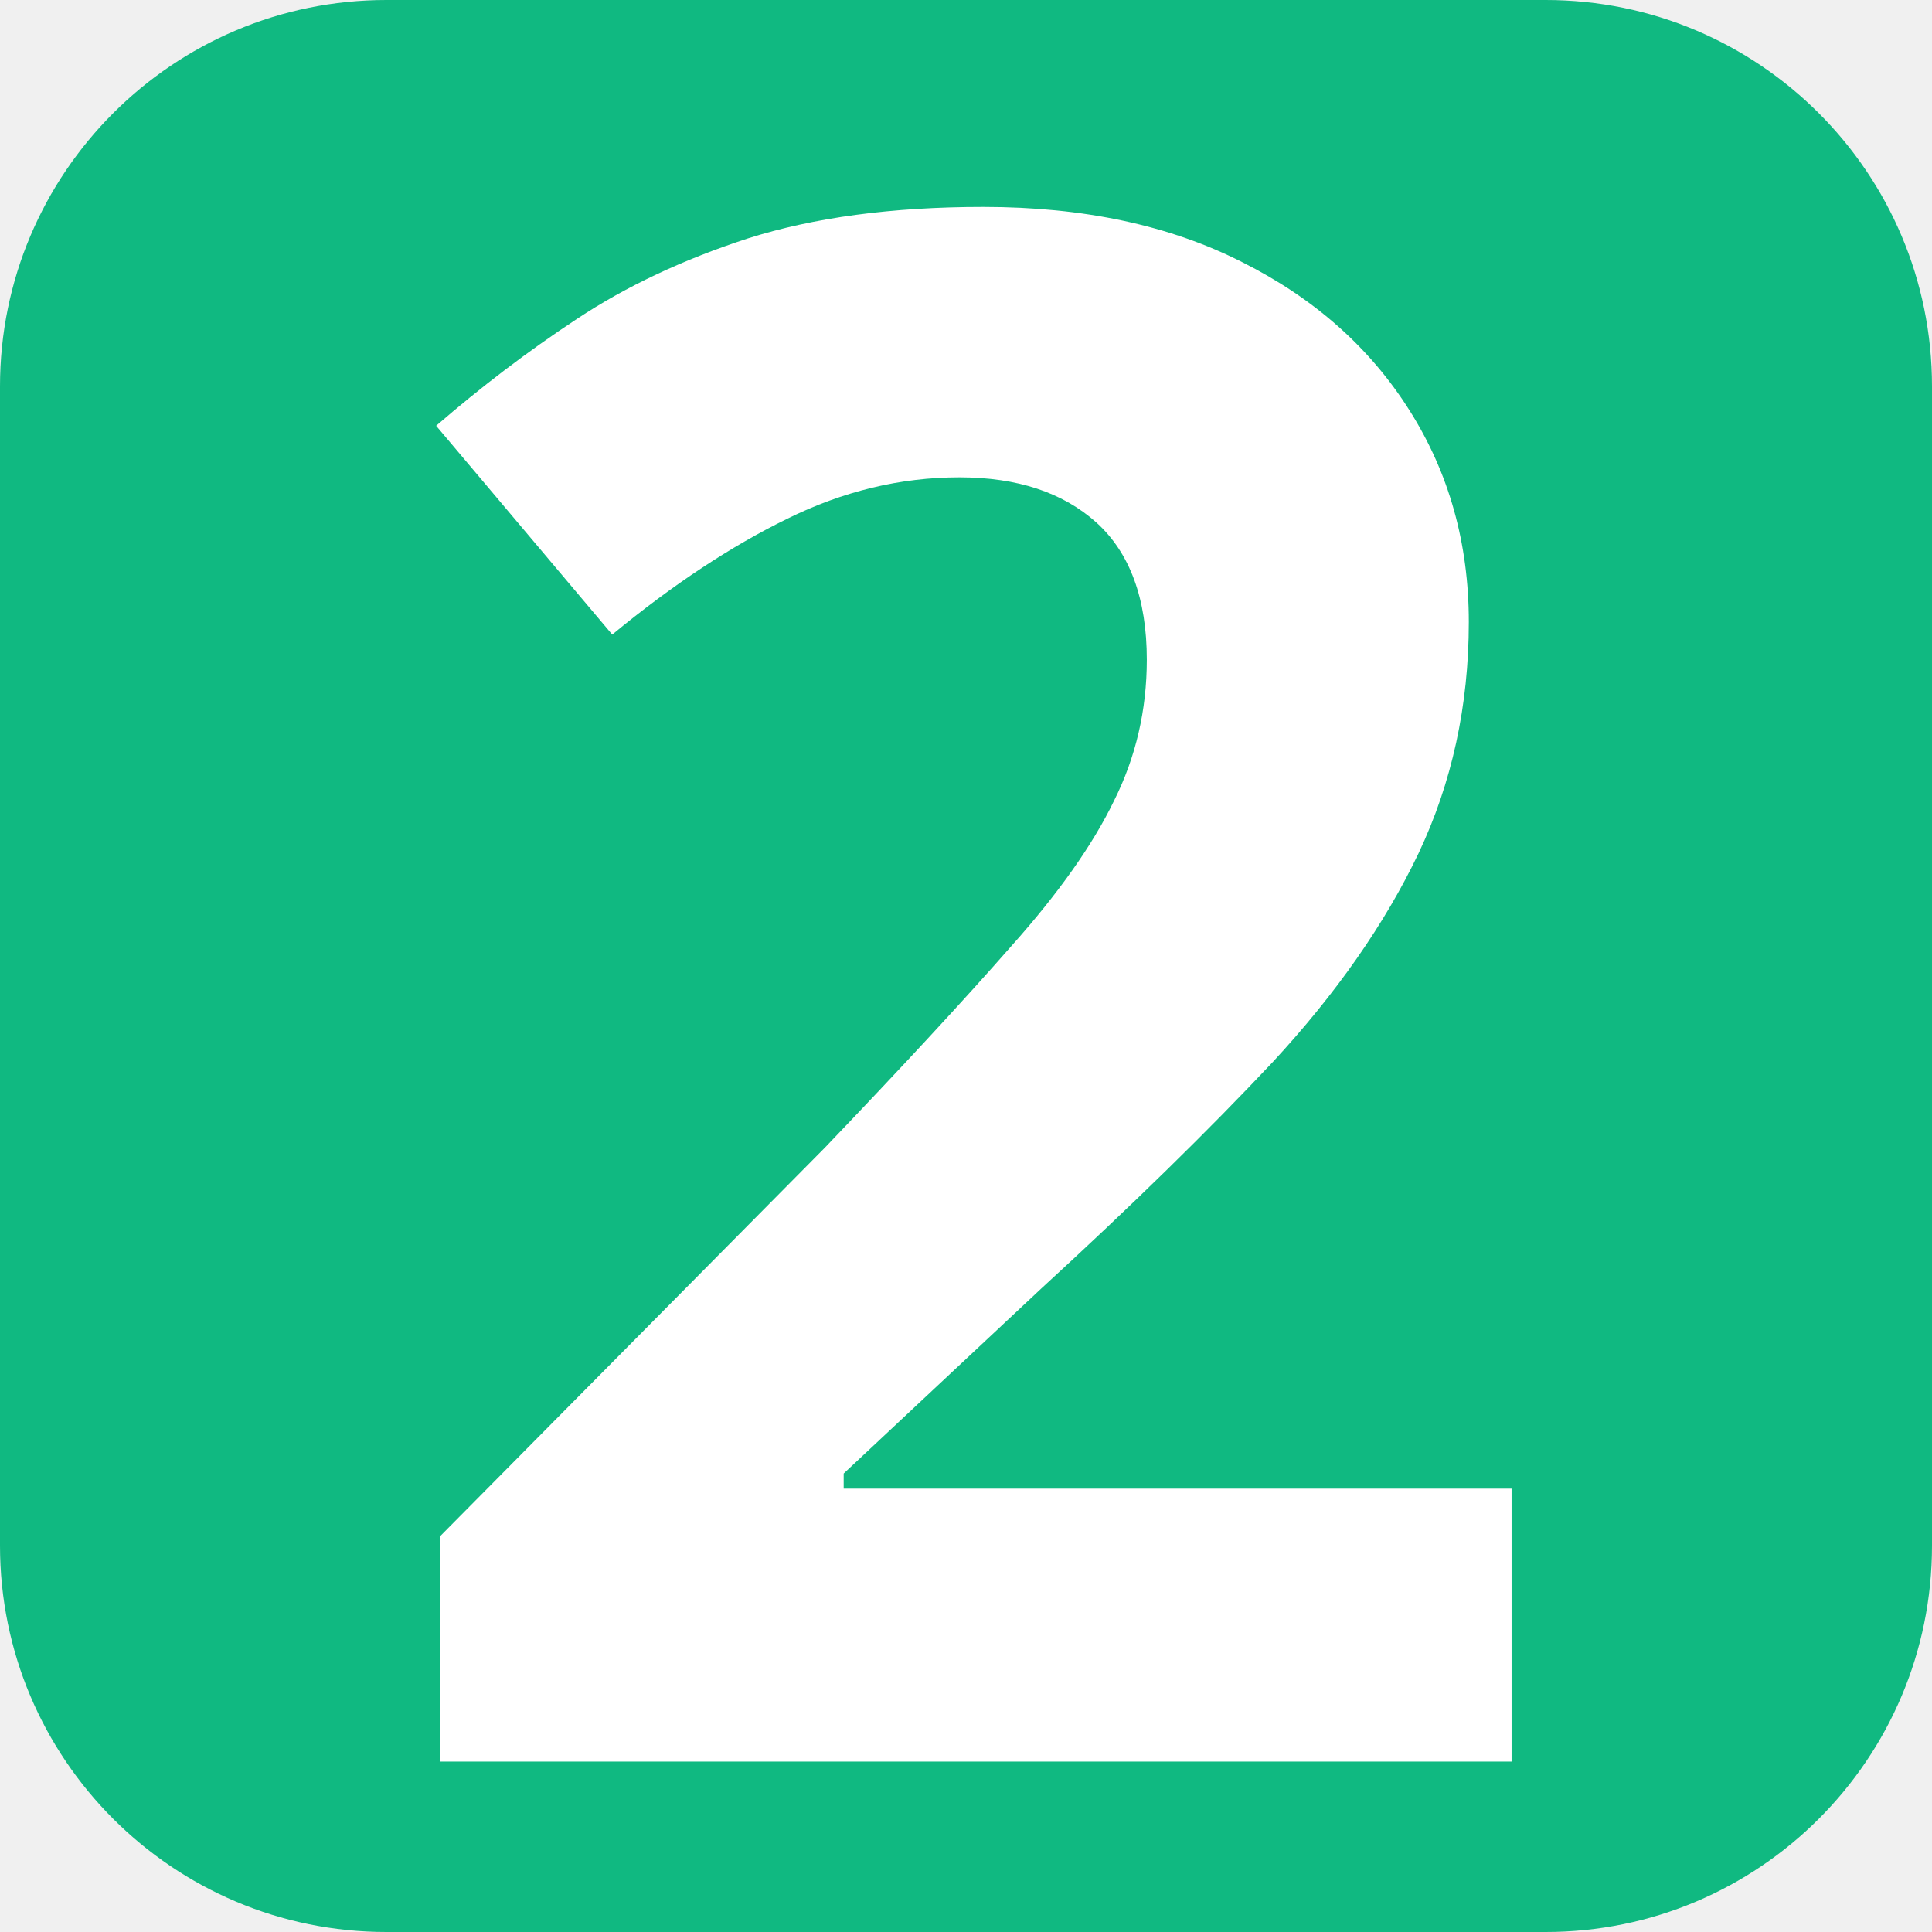
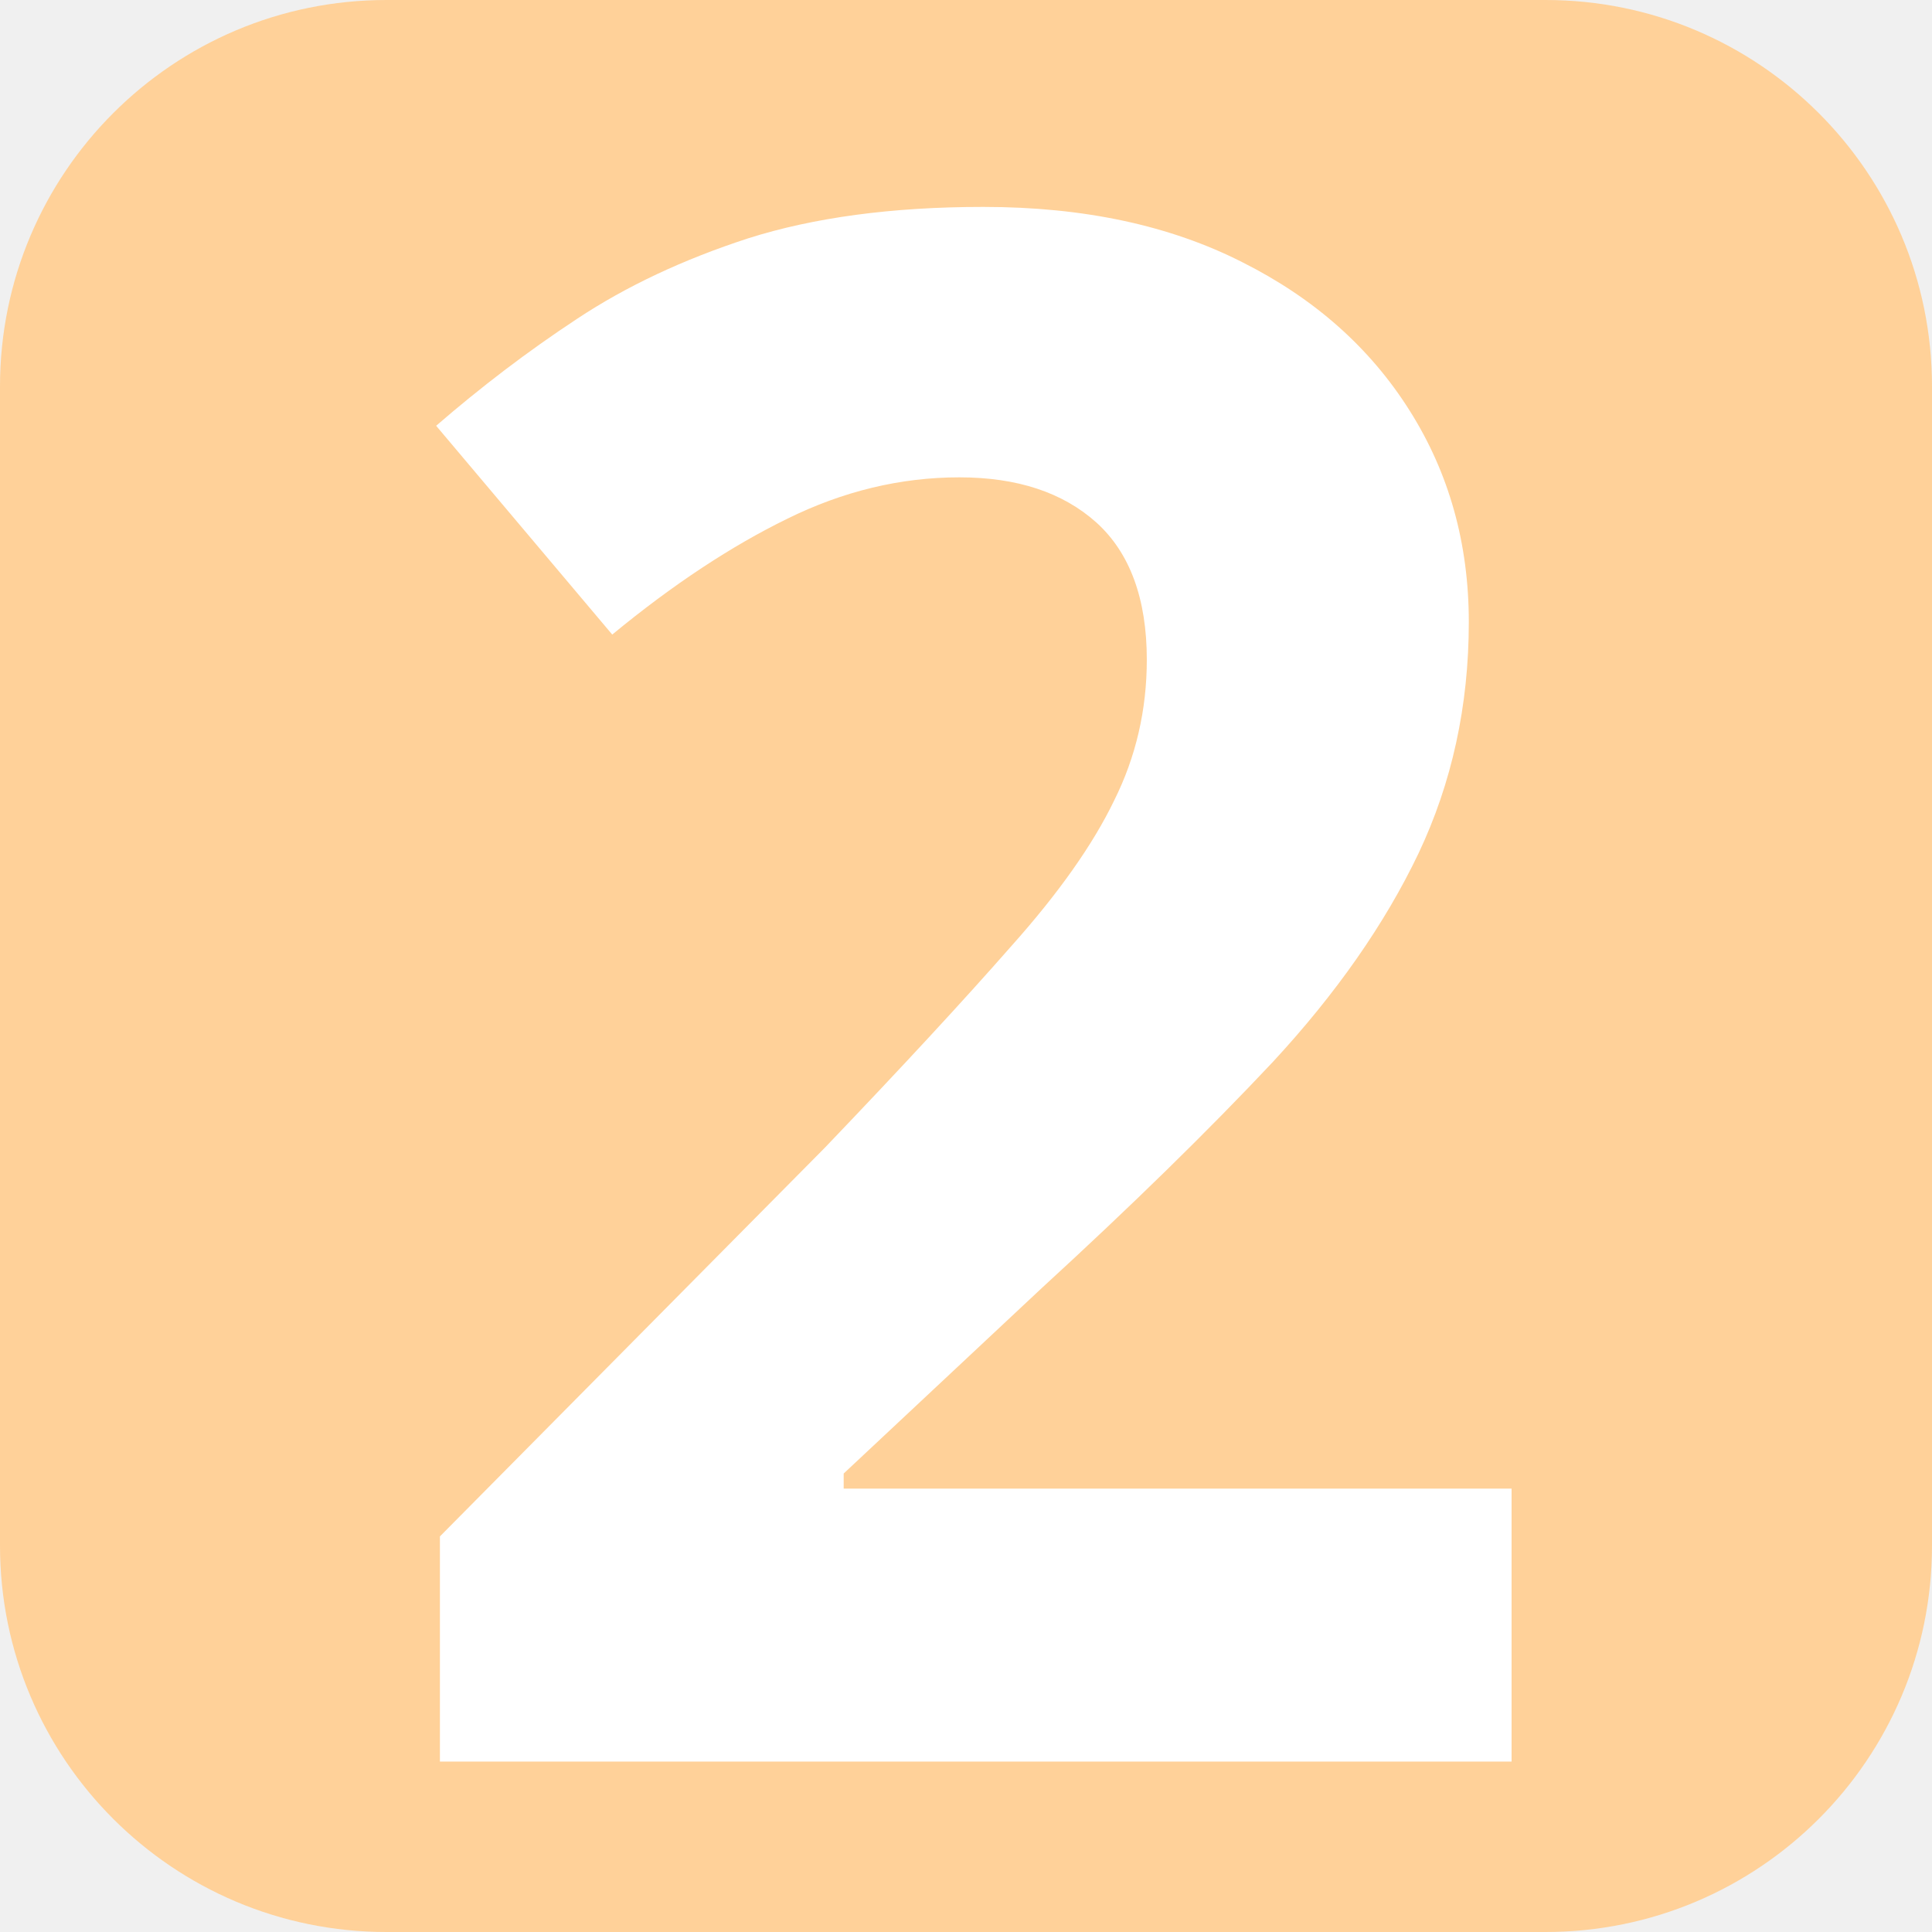
<svg xmlns="http://www.w3.org/2000/svg" viewBox="0 0 24 24">
-   <rect width="24" height="24" rx="4.8" fill="#10b981" />
+   <rect width="24" height="24" rx="4.8" fill="#ffd199" />
  <text x="12.029" y="21.883" font-family="sans-serif" font-weight="700" font-size="26.667" fill="#ffffff" text-anchor="middle">2</text>
</svg>
